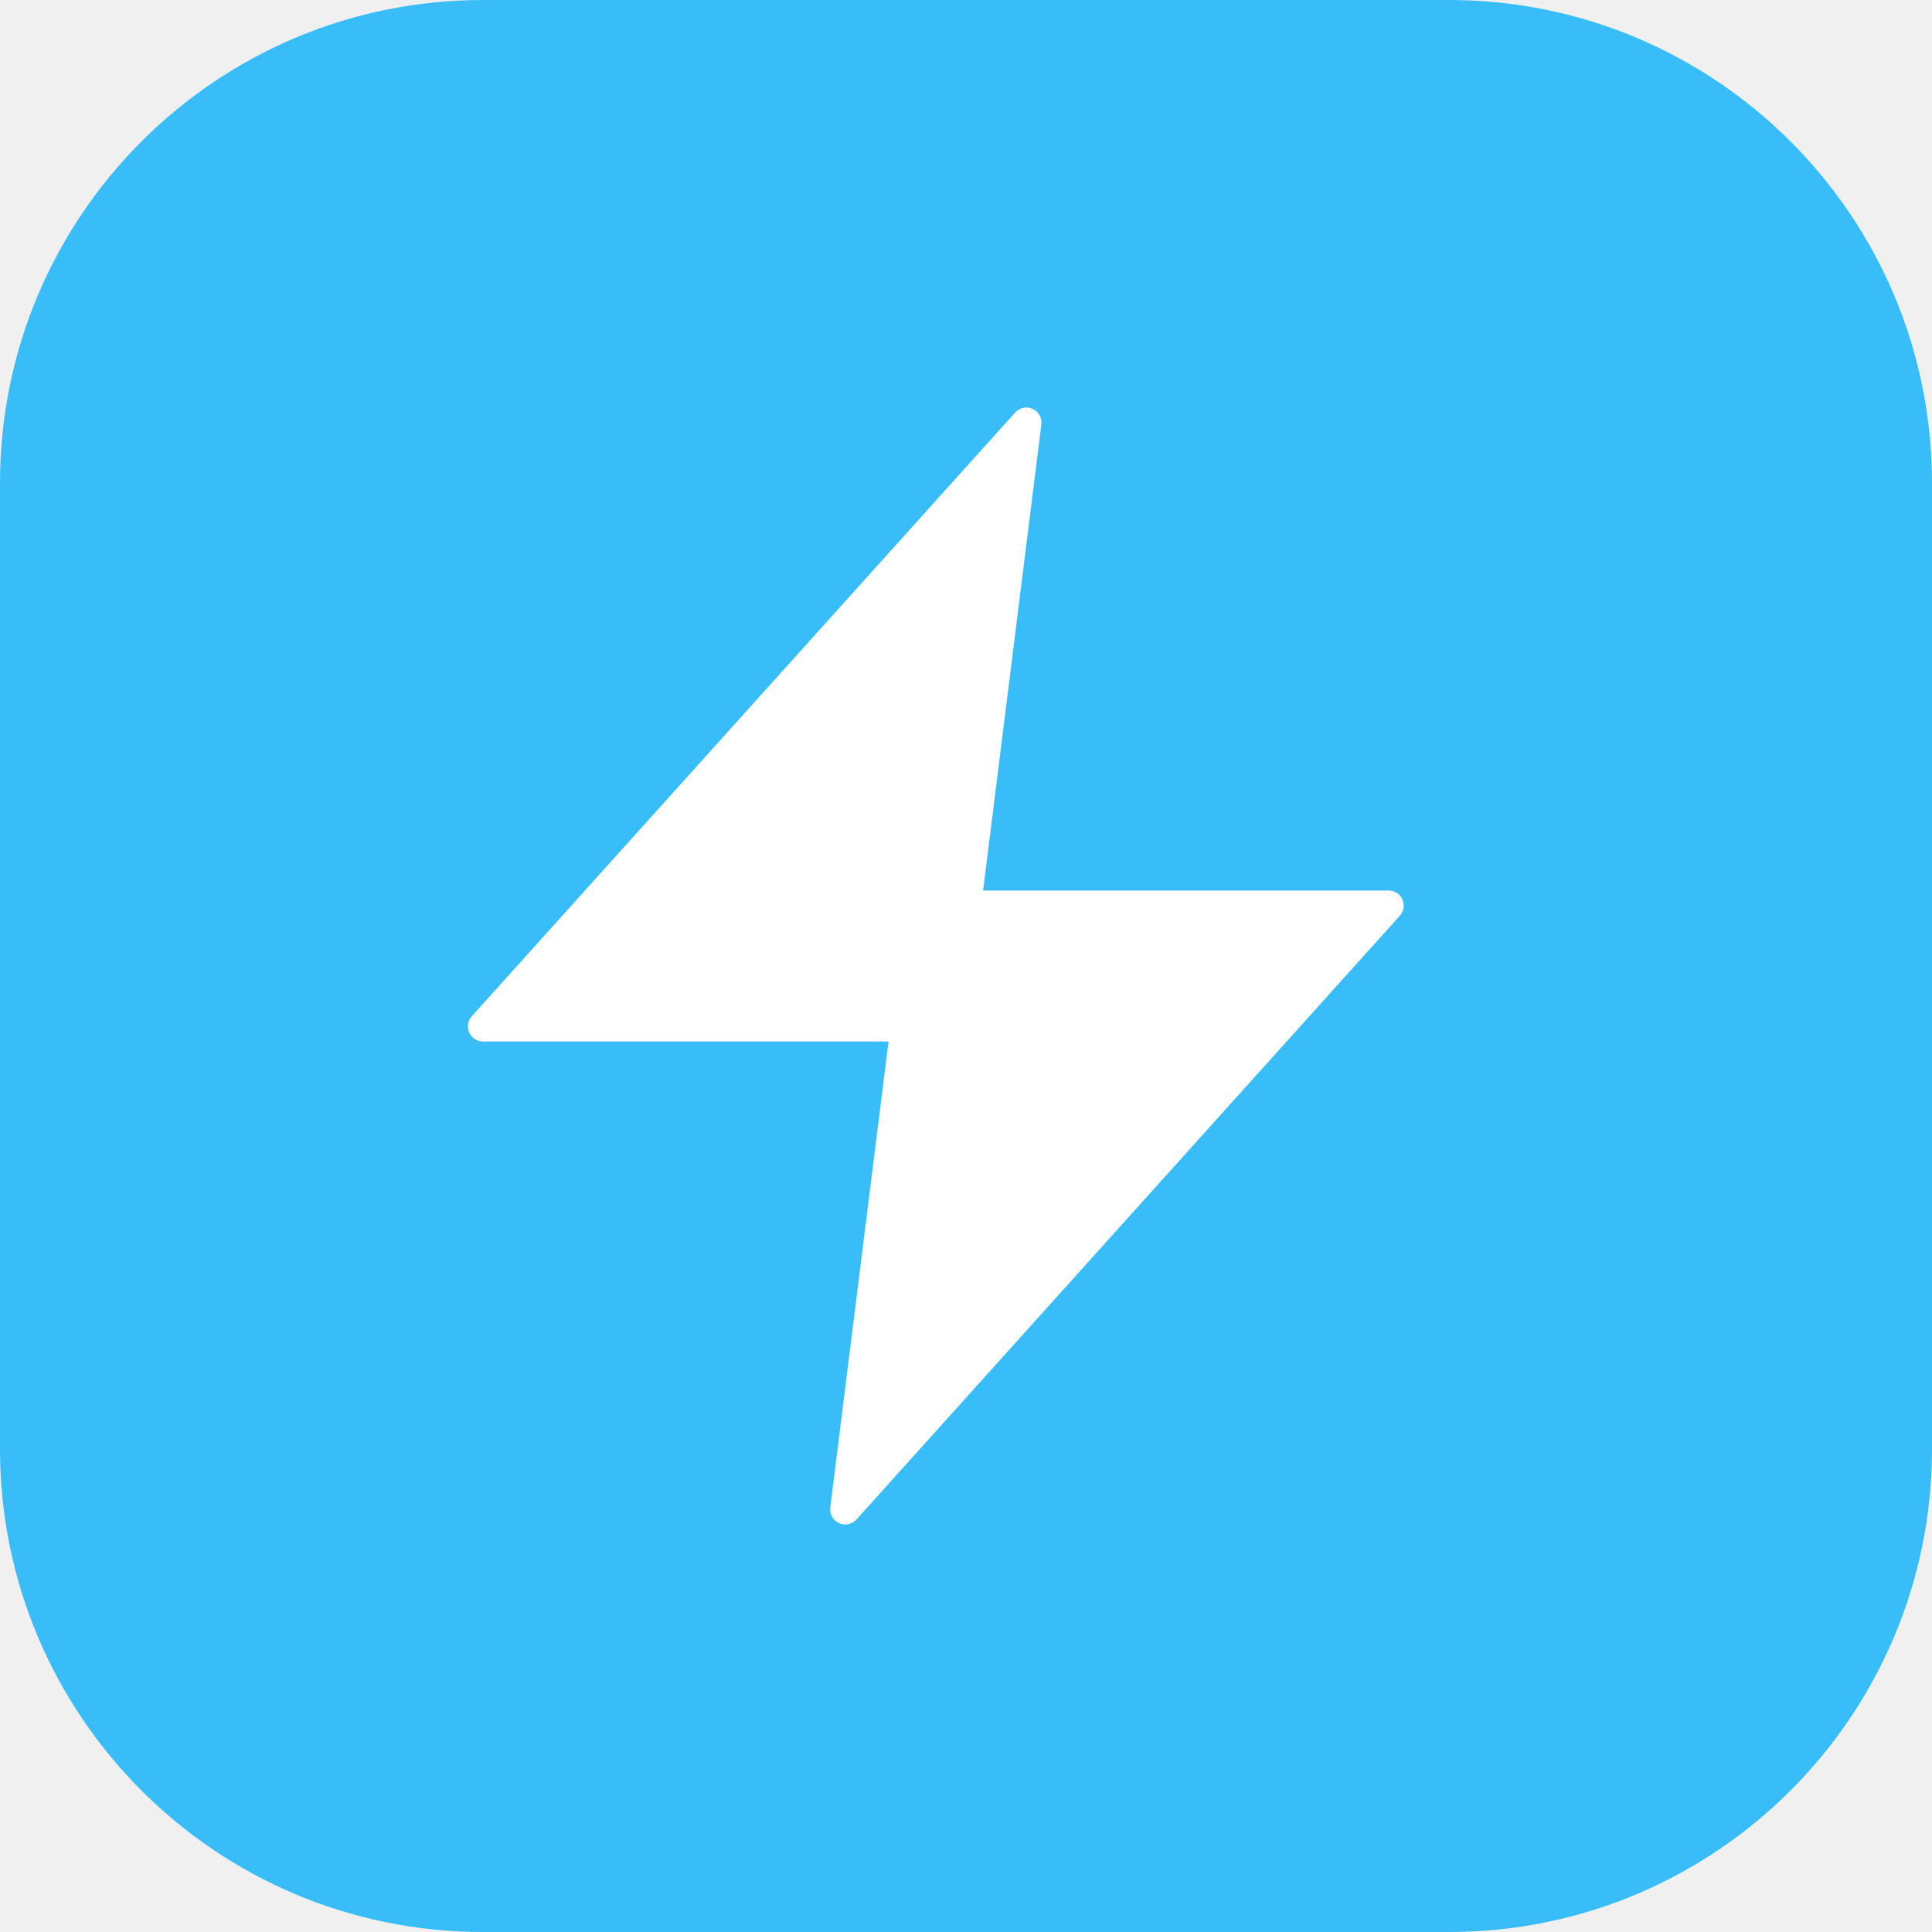
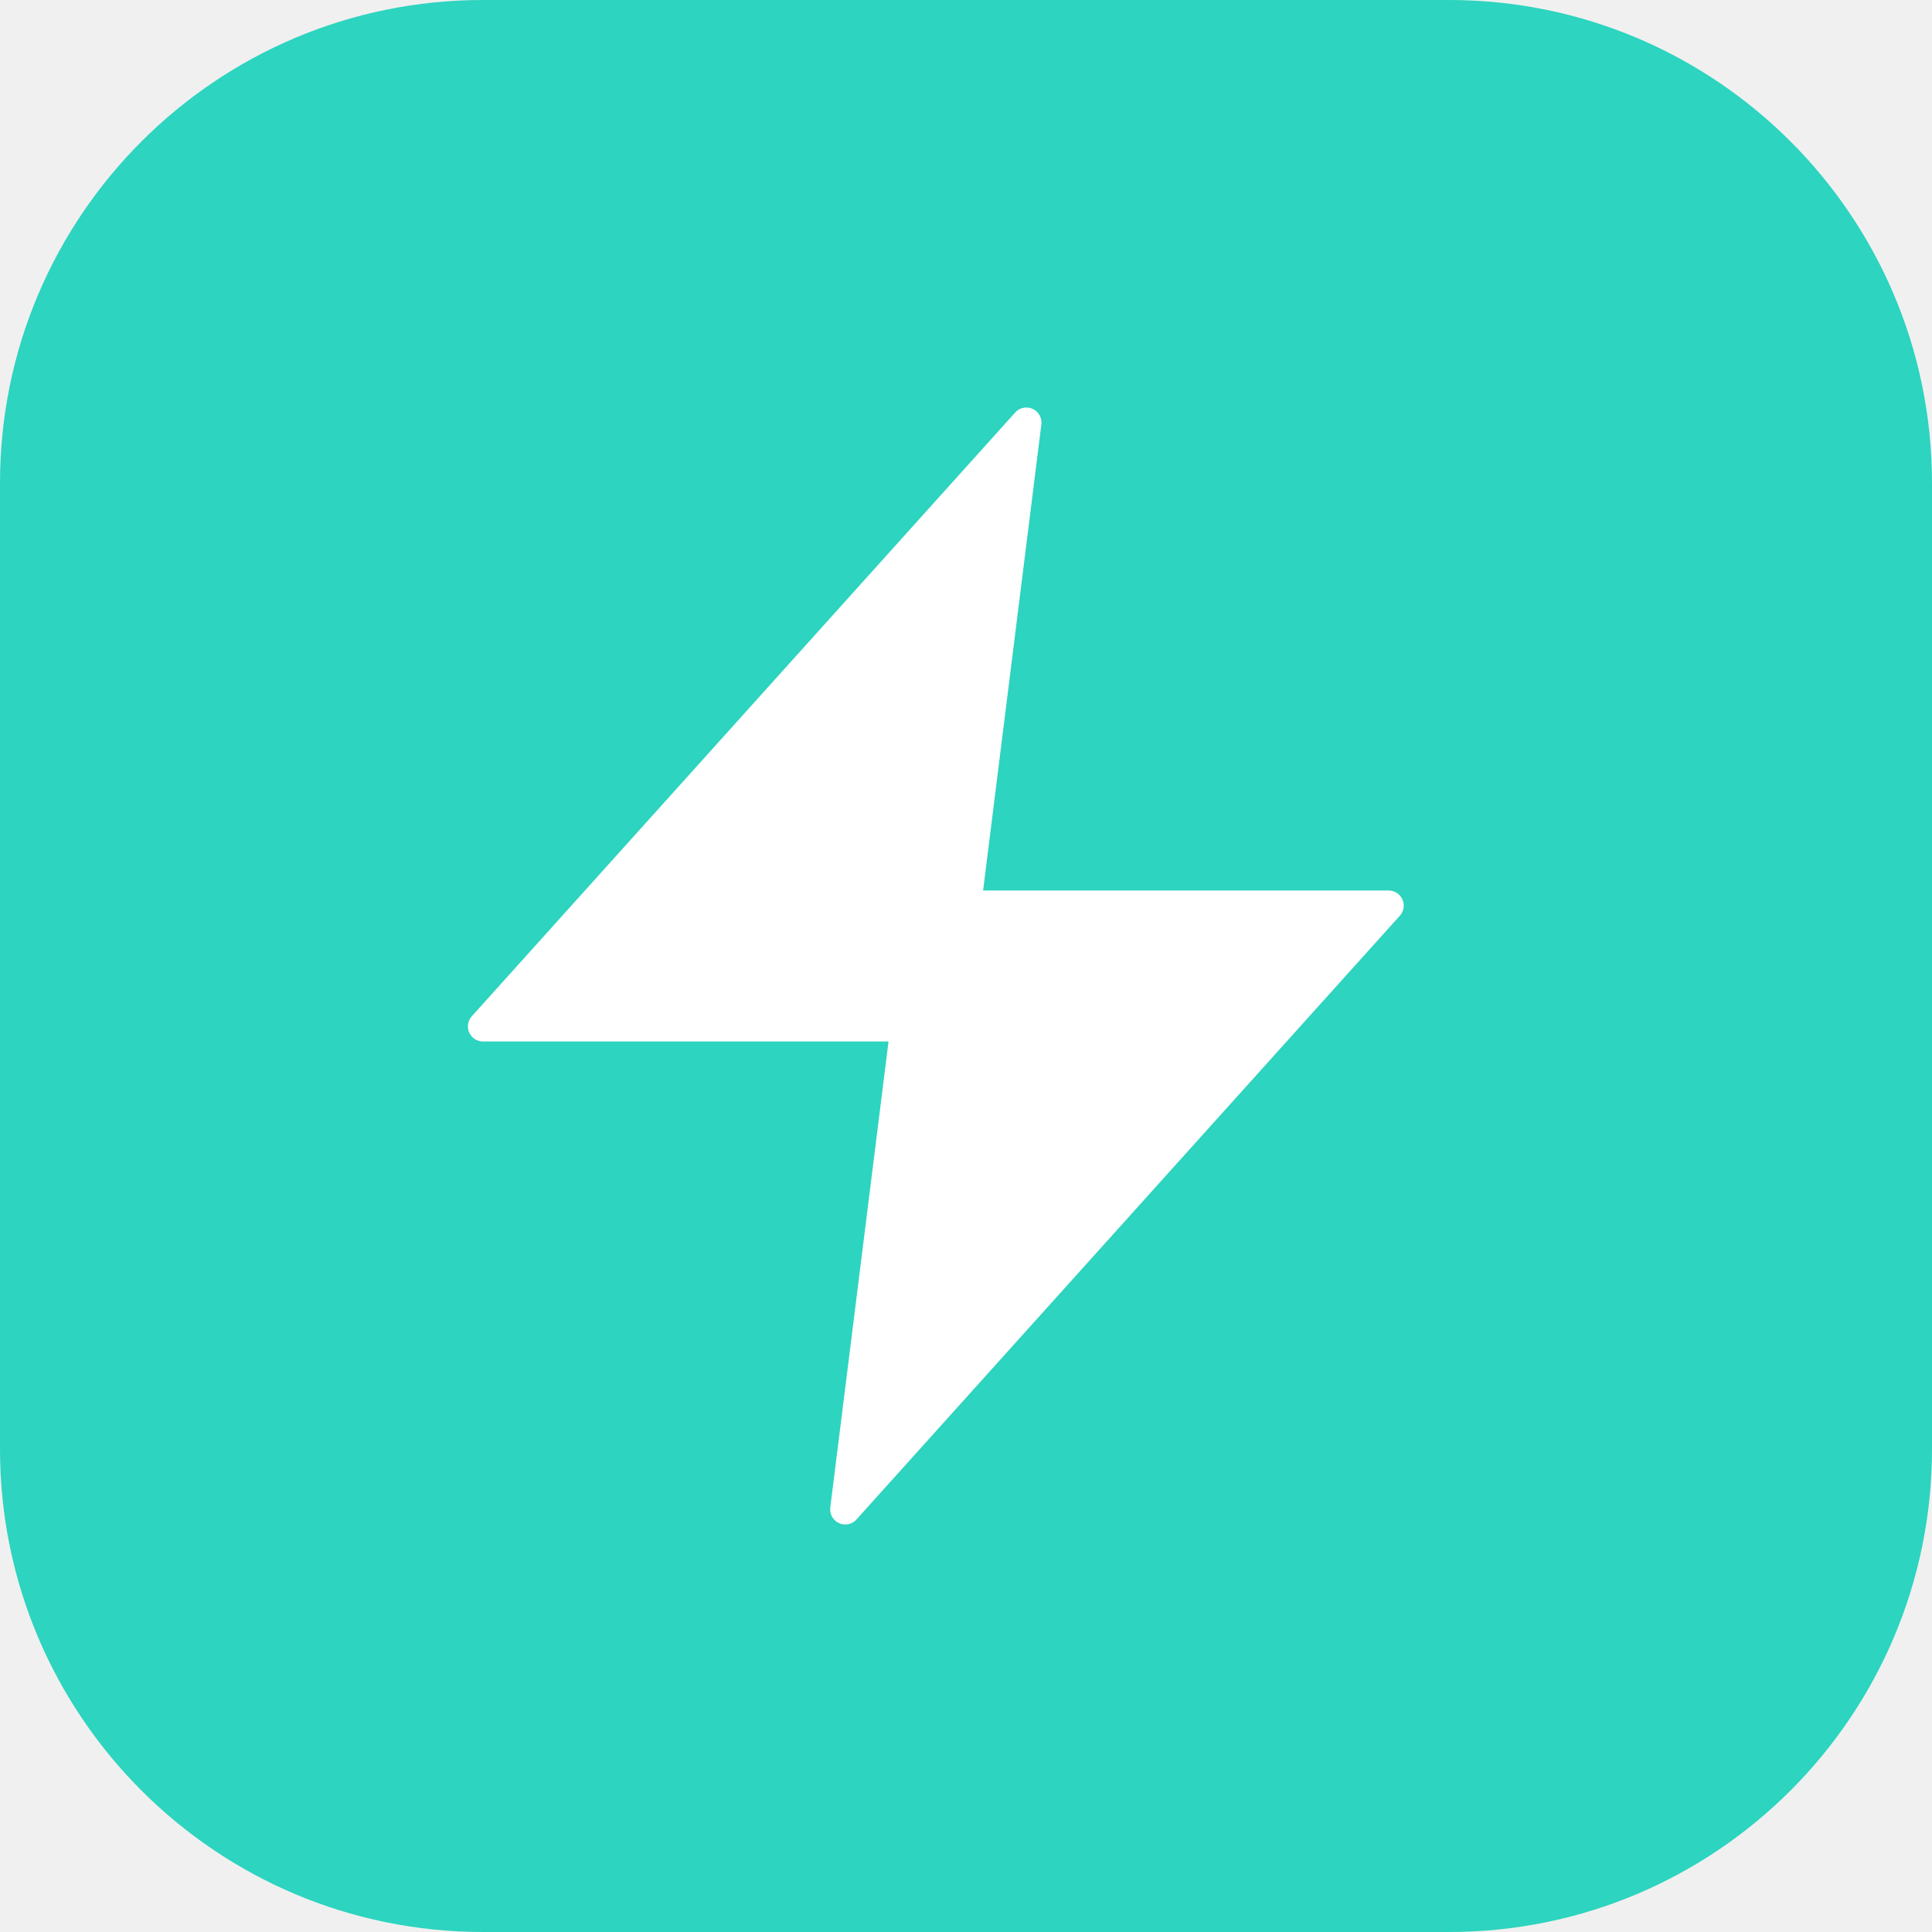
<svg xmlns="http://www.w3.org/2000/svg" width="32" height="32" viewBox="0 0 32 32" fill="none">
  <defs>
    <linearGradient id="g" x1="6" y1="2" x2="26" y2="30">
-       <stop offset="0%" stop-color="#38bdf8" />
-       <stop offset="100%" stop-color="#06b6d4" />
+       <stop offset="0%" stop-color="#2dd4bf" />
+       <stop offset="100%" stop-color="#10b981" />
    </linearGradient>
  </defs>
  <rect width="32" height="32" rx="8" fill="url(#g)" />
  <path d="M17 7L8 17h7l-1 8 9-10h-7l1-8z" fill="white" stroke="white" stroke-width="0.5" stroke-linejoin="round" />
</svg>
